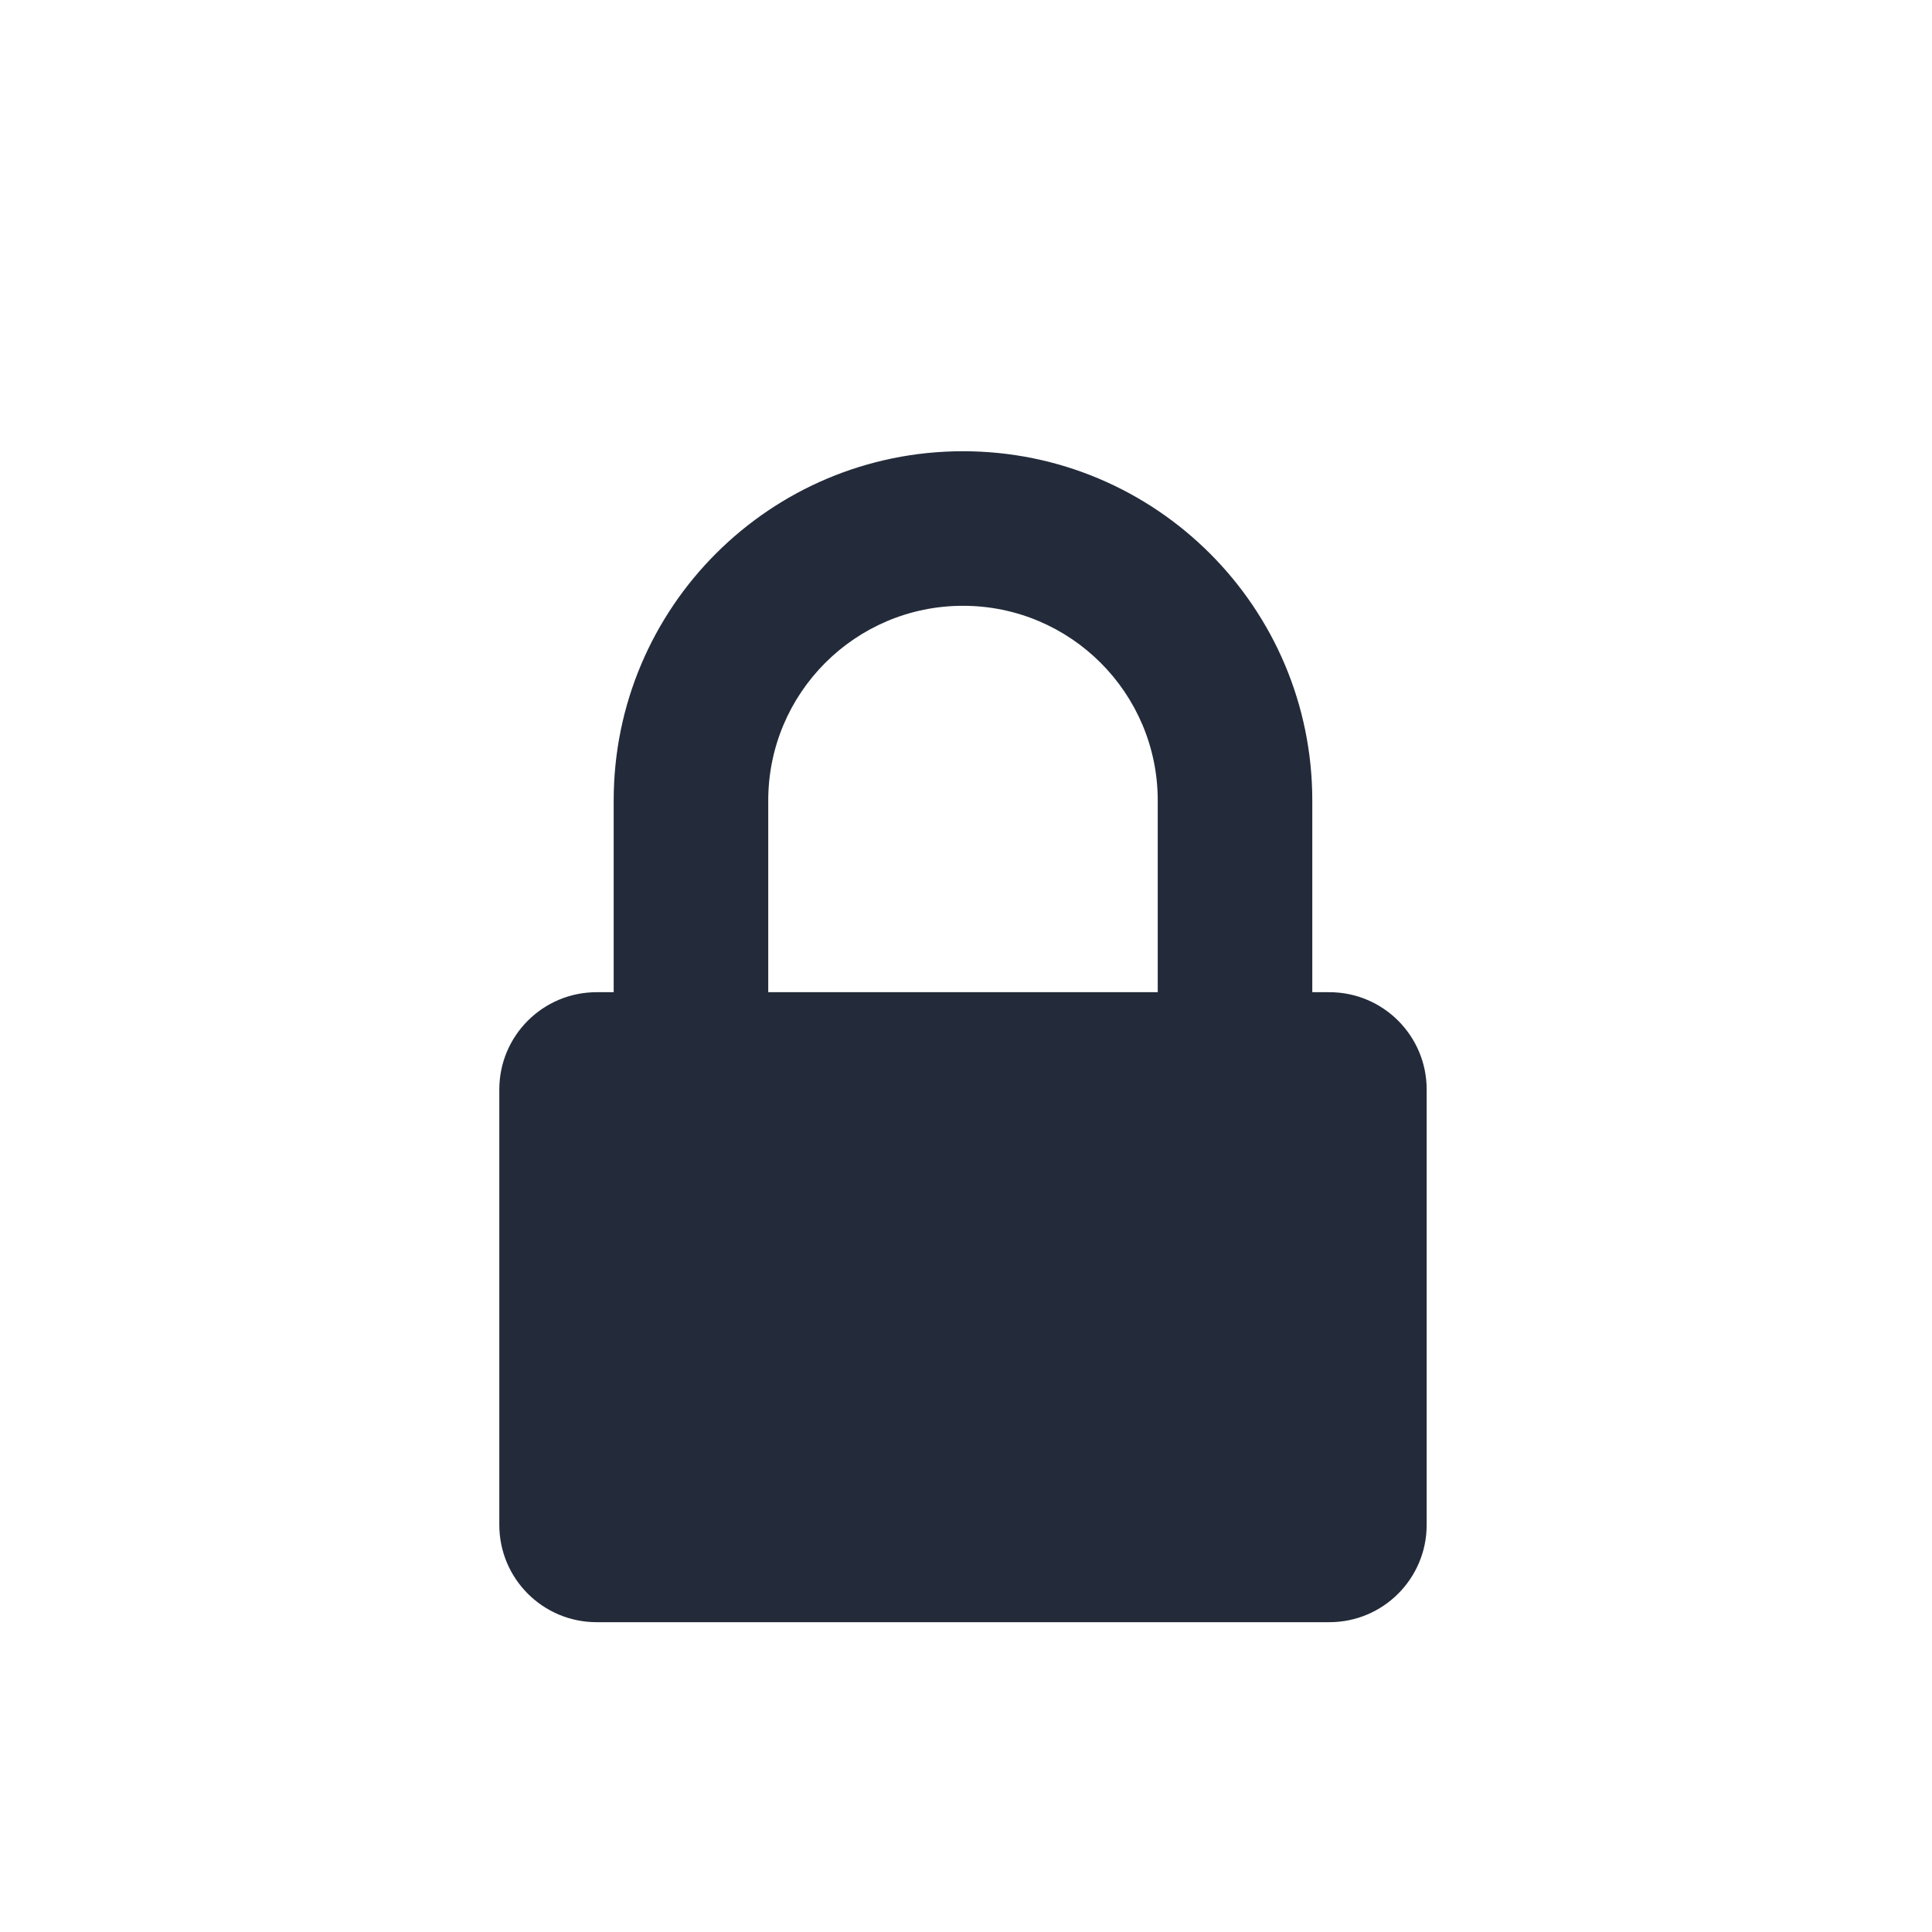
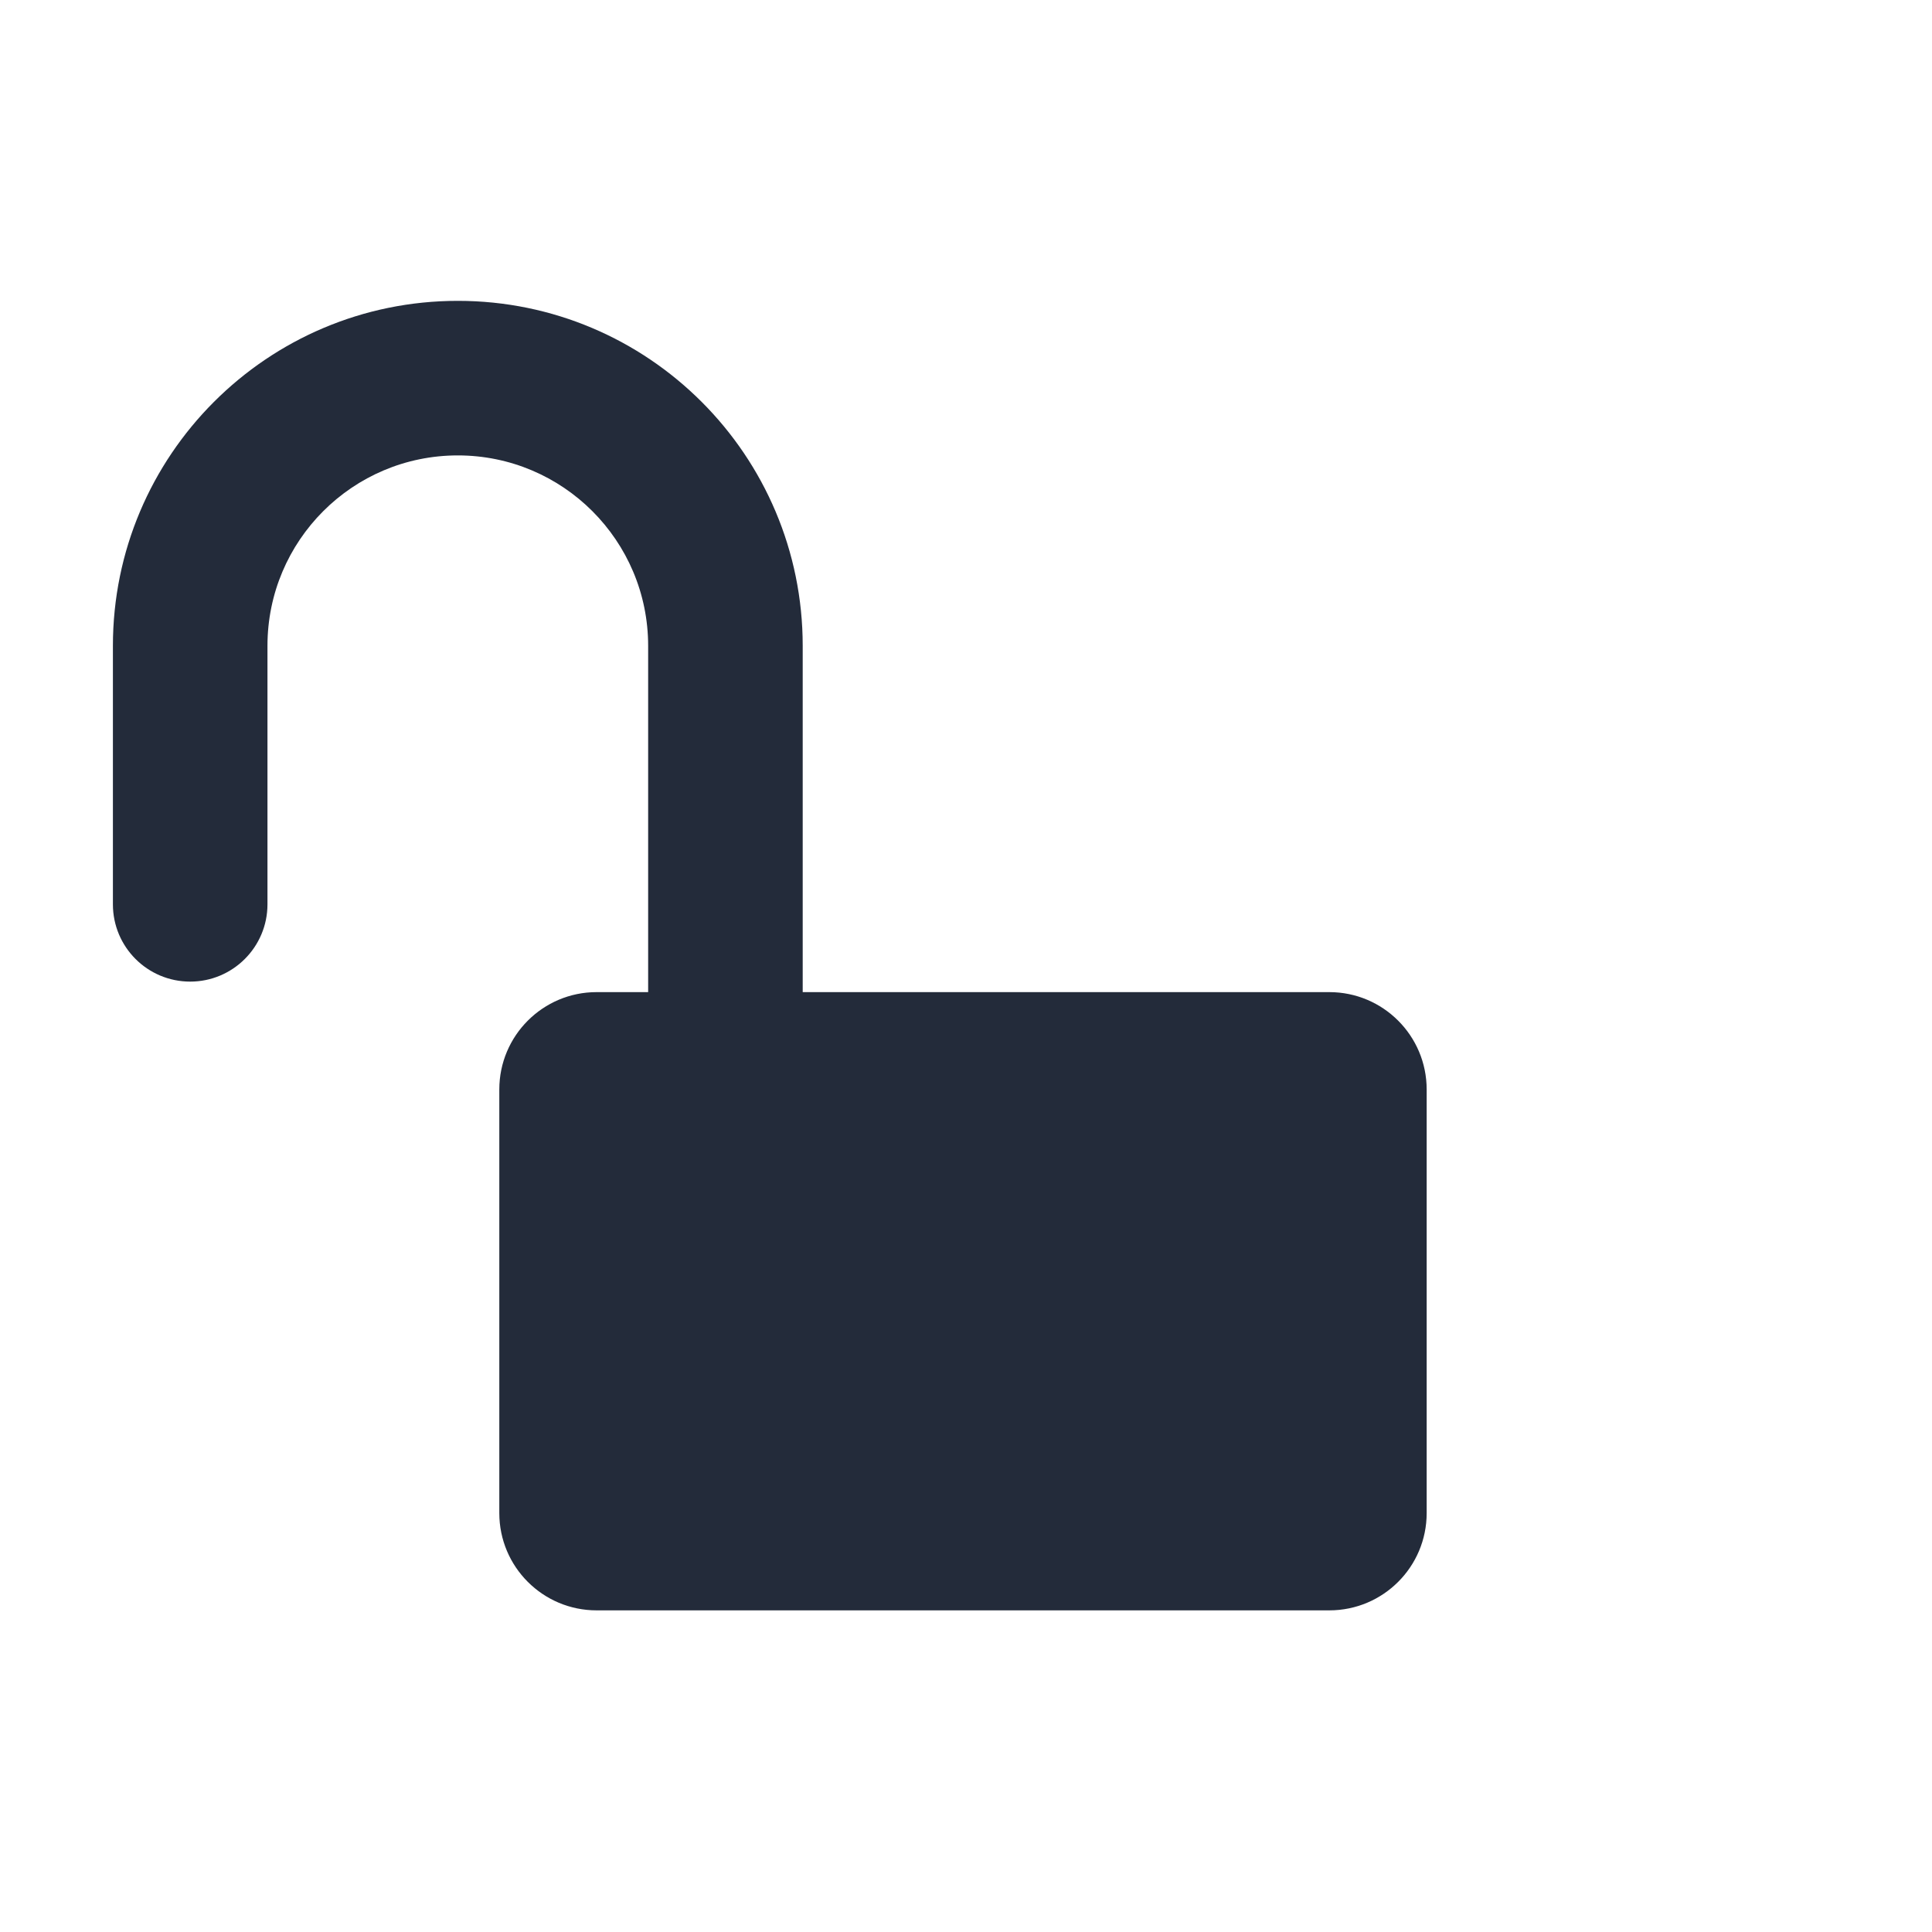
<svg xmlns="http://www.w3.org/2000/svg" width="25" height="25" viewBox="0 0 25 25" fill="none">
-   <mask id="mask0_221_23076" style="mask-type:alpha" maskUnits="userSpaceOnUse" x="0" y="0" width="25" height="25">
+   <mask id="mask0_221_23114" style="mask-type:alpha" maskUnits="userSpaceOnUse" x="0" y="0" width="25" height="25">
    <rect x="0.461" y="0.839" width="24" height="24" fill="#D9D9D9" />
  </mask>
-   <g mask="url(#mask0_221_23076)">
-     <rect x="6.461" y="12.839" width="12" height="8.152" rx="1.259" fill="#232B3A" />
-     <path fill-rule="evenodd" clip-rule="evenodd" d="M7.941 10.359C7.941 7.862 9.964 5.839 12.461 5.839C14.957 5.839 16.981 7.862 16.981 10.359V16.051C16.981 16.603 16.533 17.051 15.981 17.051C15.428 17.051 14.981 16.603 14.981 16.051V10.359C14.981 8.967 13.852 7.839 12.461 7.839C11.069 7.839 9.941 8.967 9.941 10.359V13.89C9.941 14.443 9.493 14.89 8.941 14.89C8.388 14.89 7.941 14.443 7.941 13.89V10.359Z" fill="#232B3A" />
+   <g mask="url(#mask0_221_23114)">
+     <path fill-rule="evenodd" clip-rule="evenodd" d="M5.924 3.893C3.459 3.893 1.461 5.892 1.461 8.357V11.702C1.461 12.254 1.908 12.702 2.461 12.702C3.013 12.702 3.461 12.254 3.461 11.702V8.357C3.461 6.996 4.564 5.893 5.924 5.893C7.284 5.893 8.387 6.996 8.387 8.357V12.838H7.72C7.025 12.838 6.461 13.402 6.461 14.098V19.579C6.461 20.275 7.025 20.838 7.72 20.838H17.201C17.897 20.838 18.461 20.275 18.461 19.579V14.098C18.461 13.402 17.897 12.838 17.201 12.838H10.387V8.357C10.387 5.892 8.389 3.893 5.924 3.893Z" fill="#232B3A" />
  </g>
</svg>
